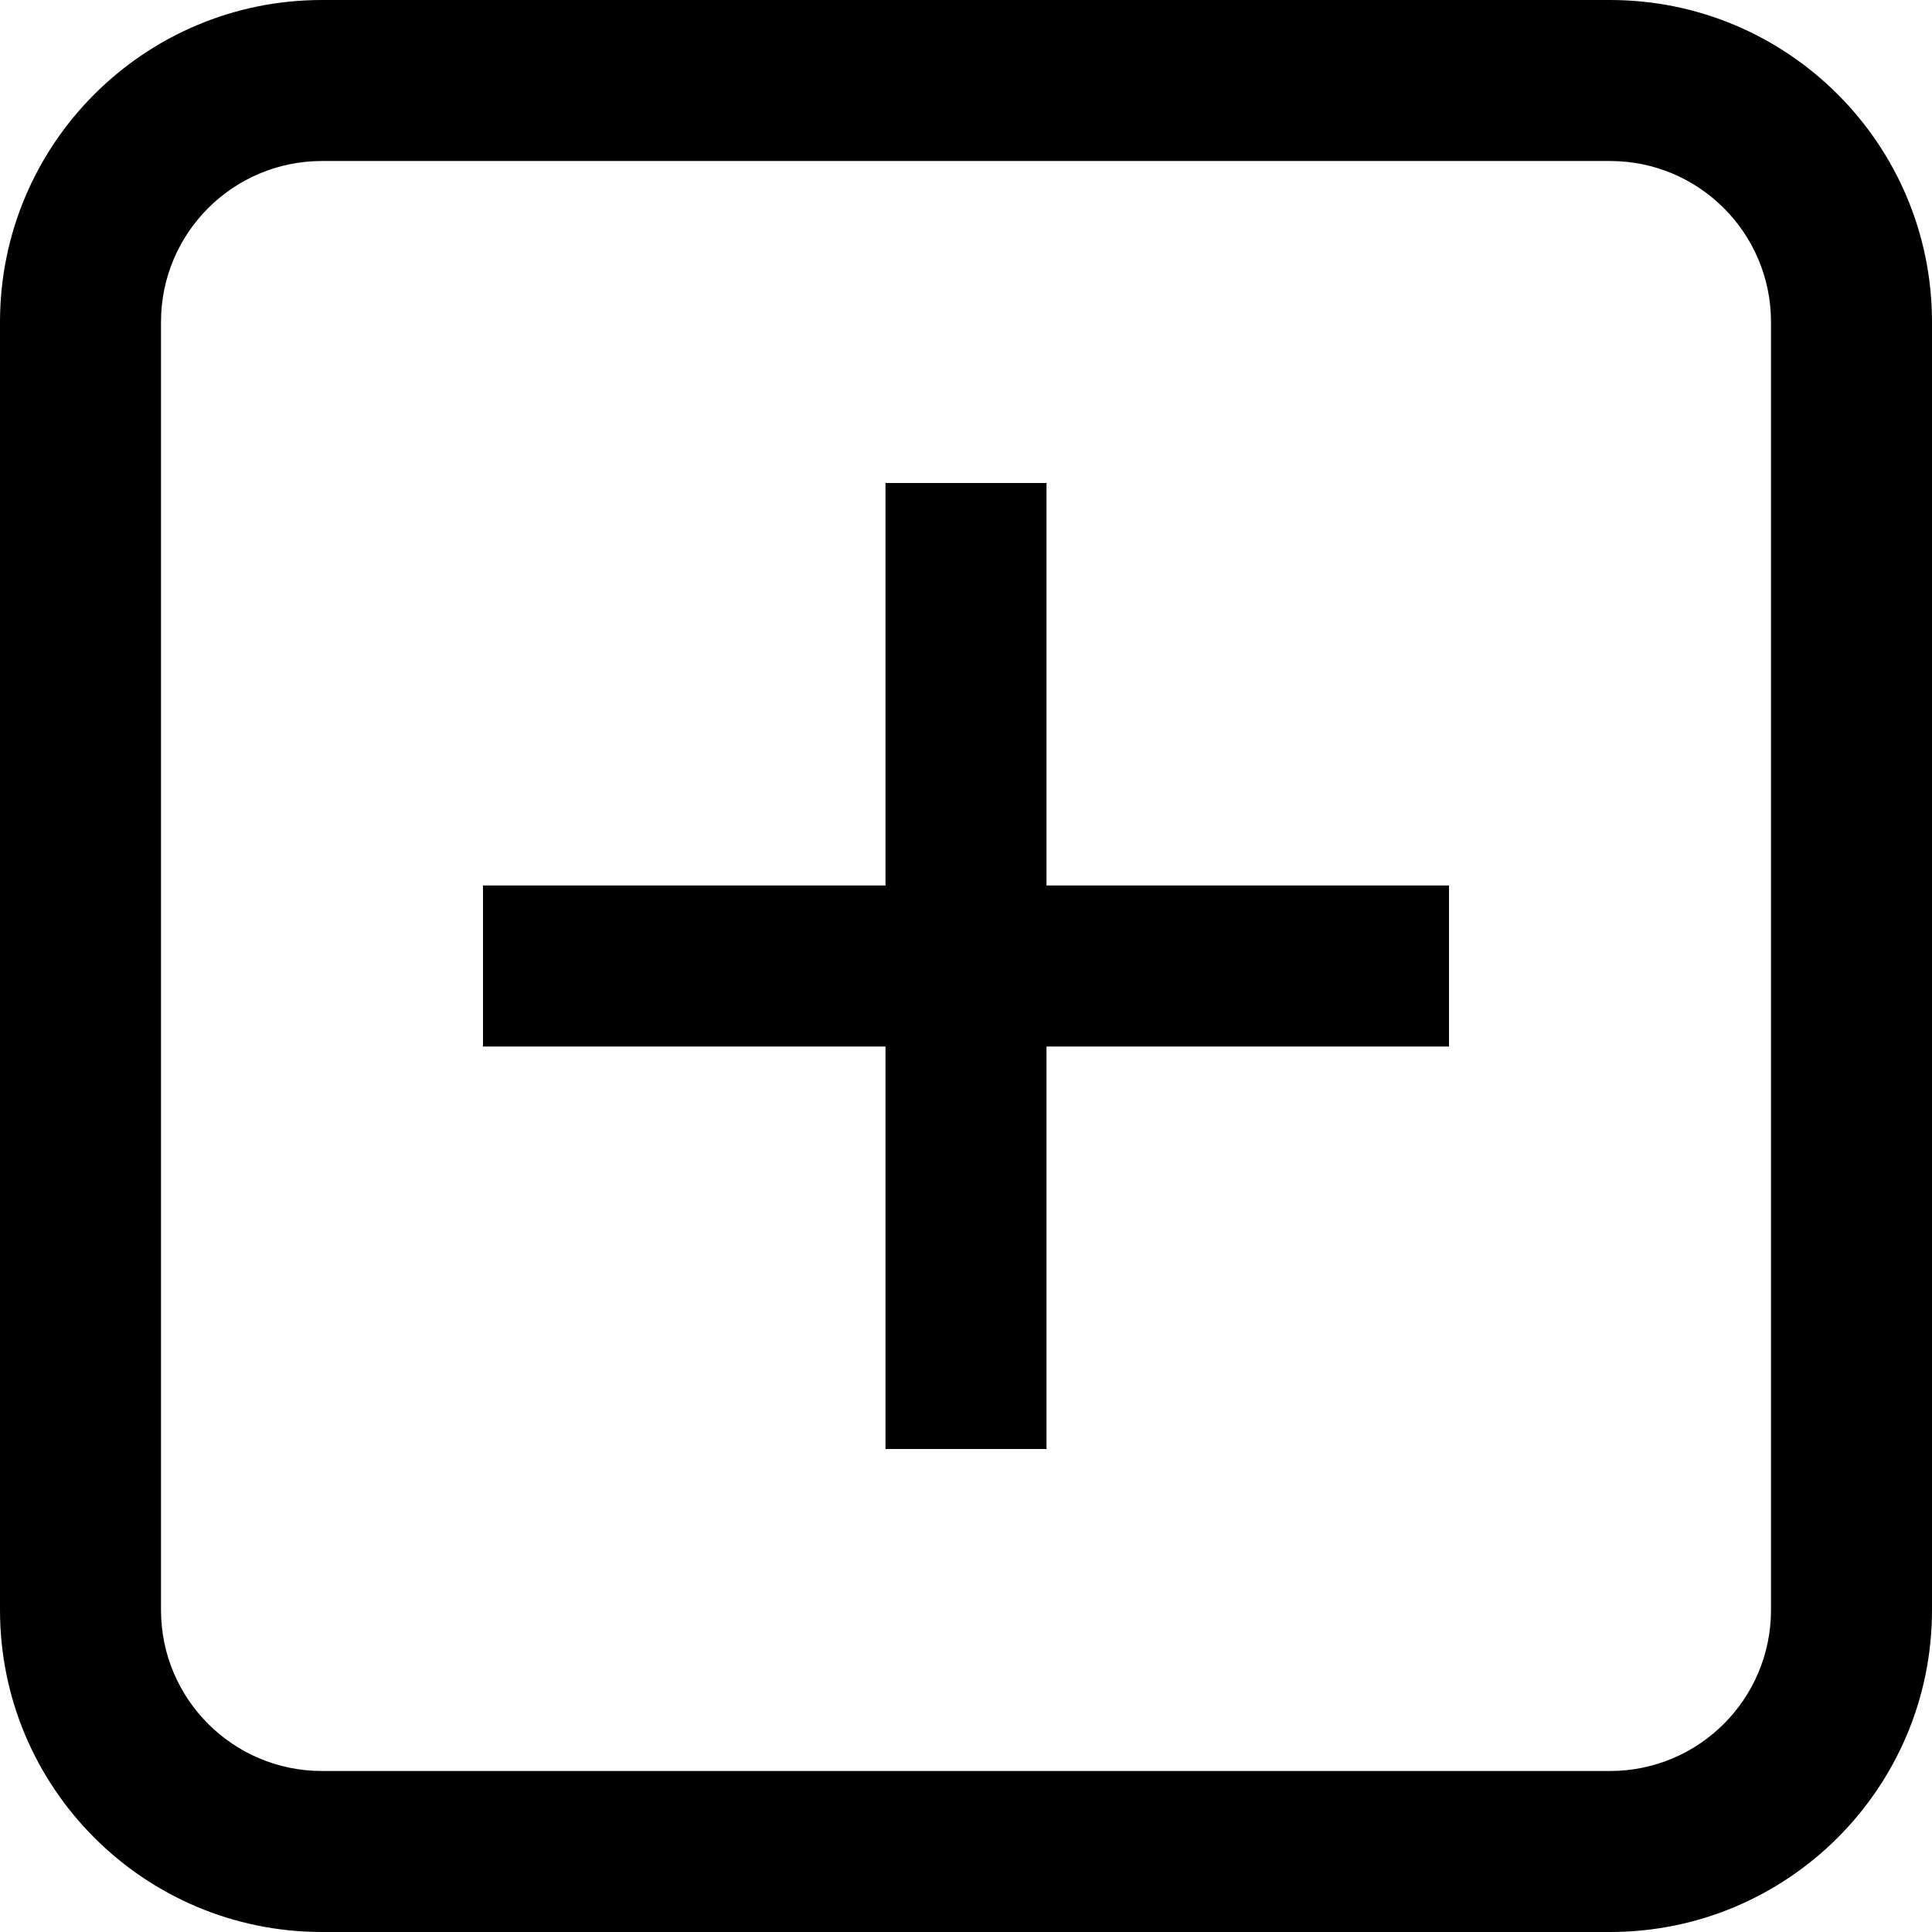
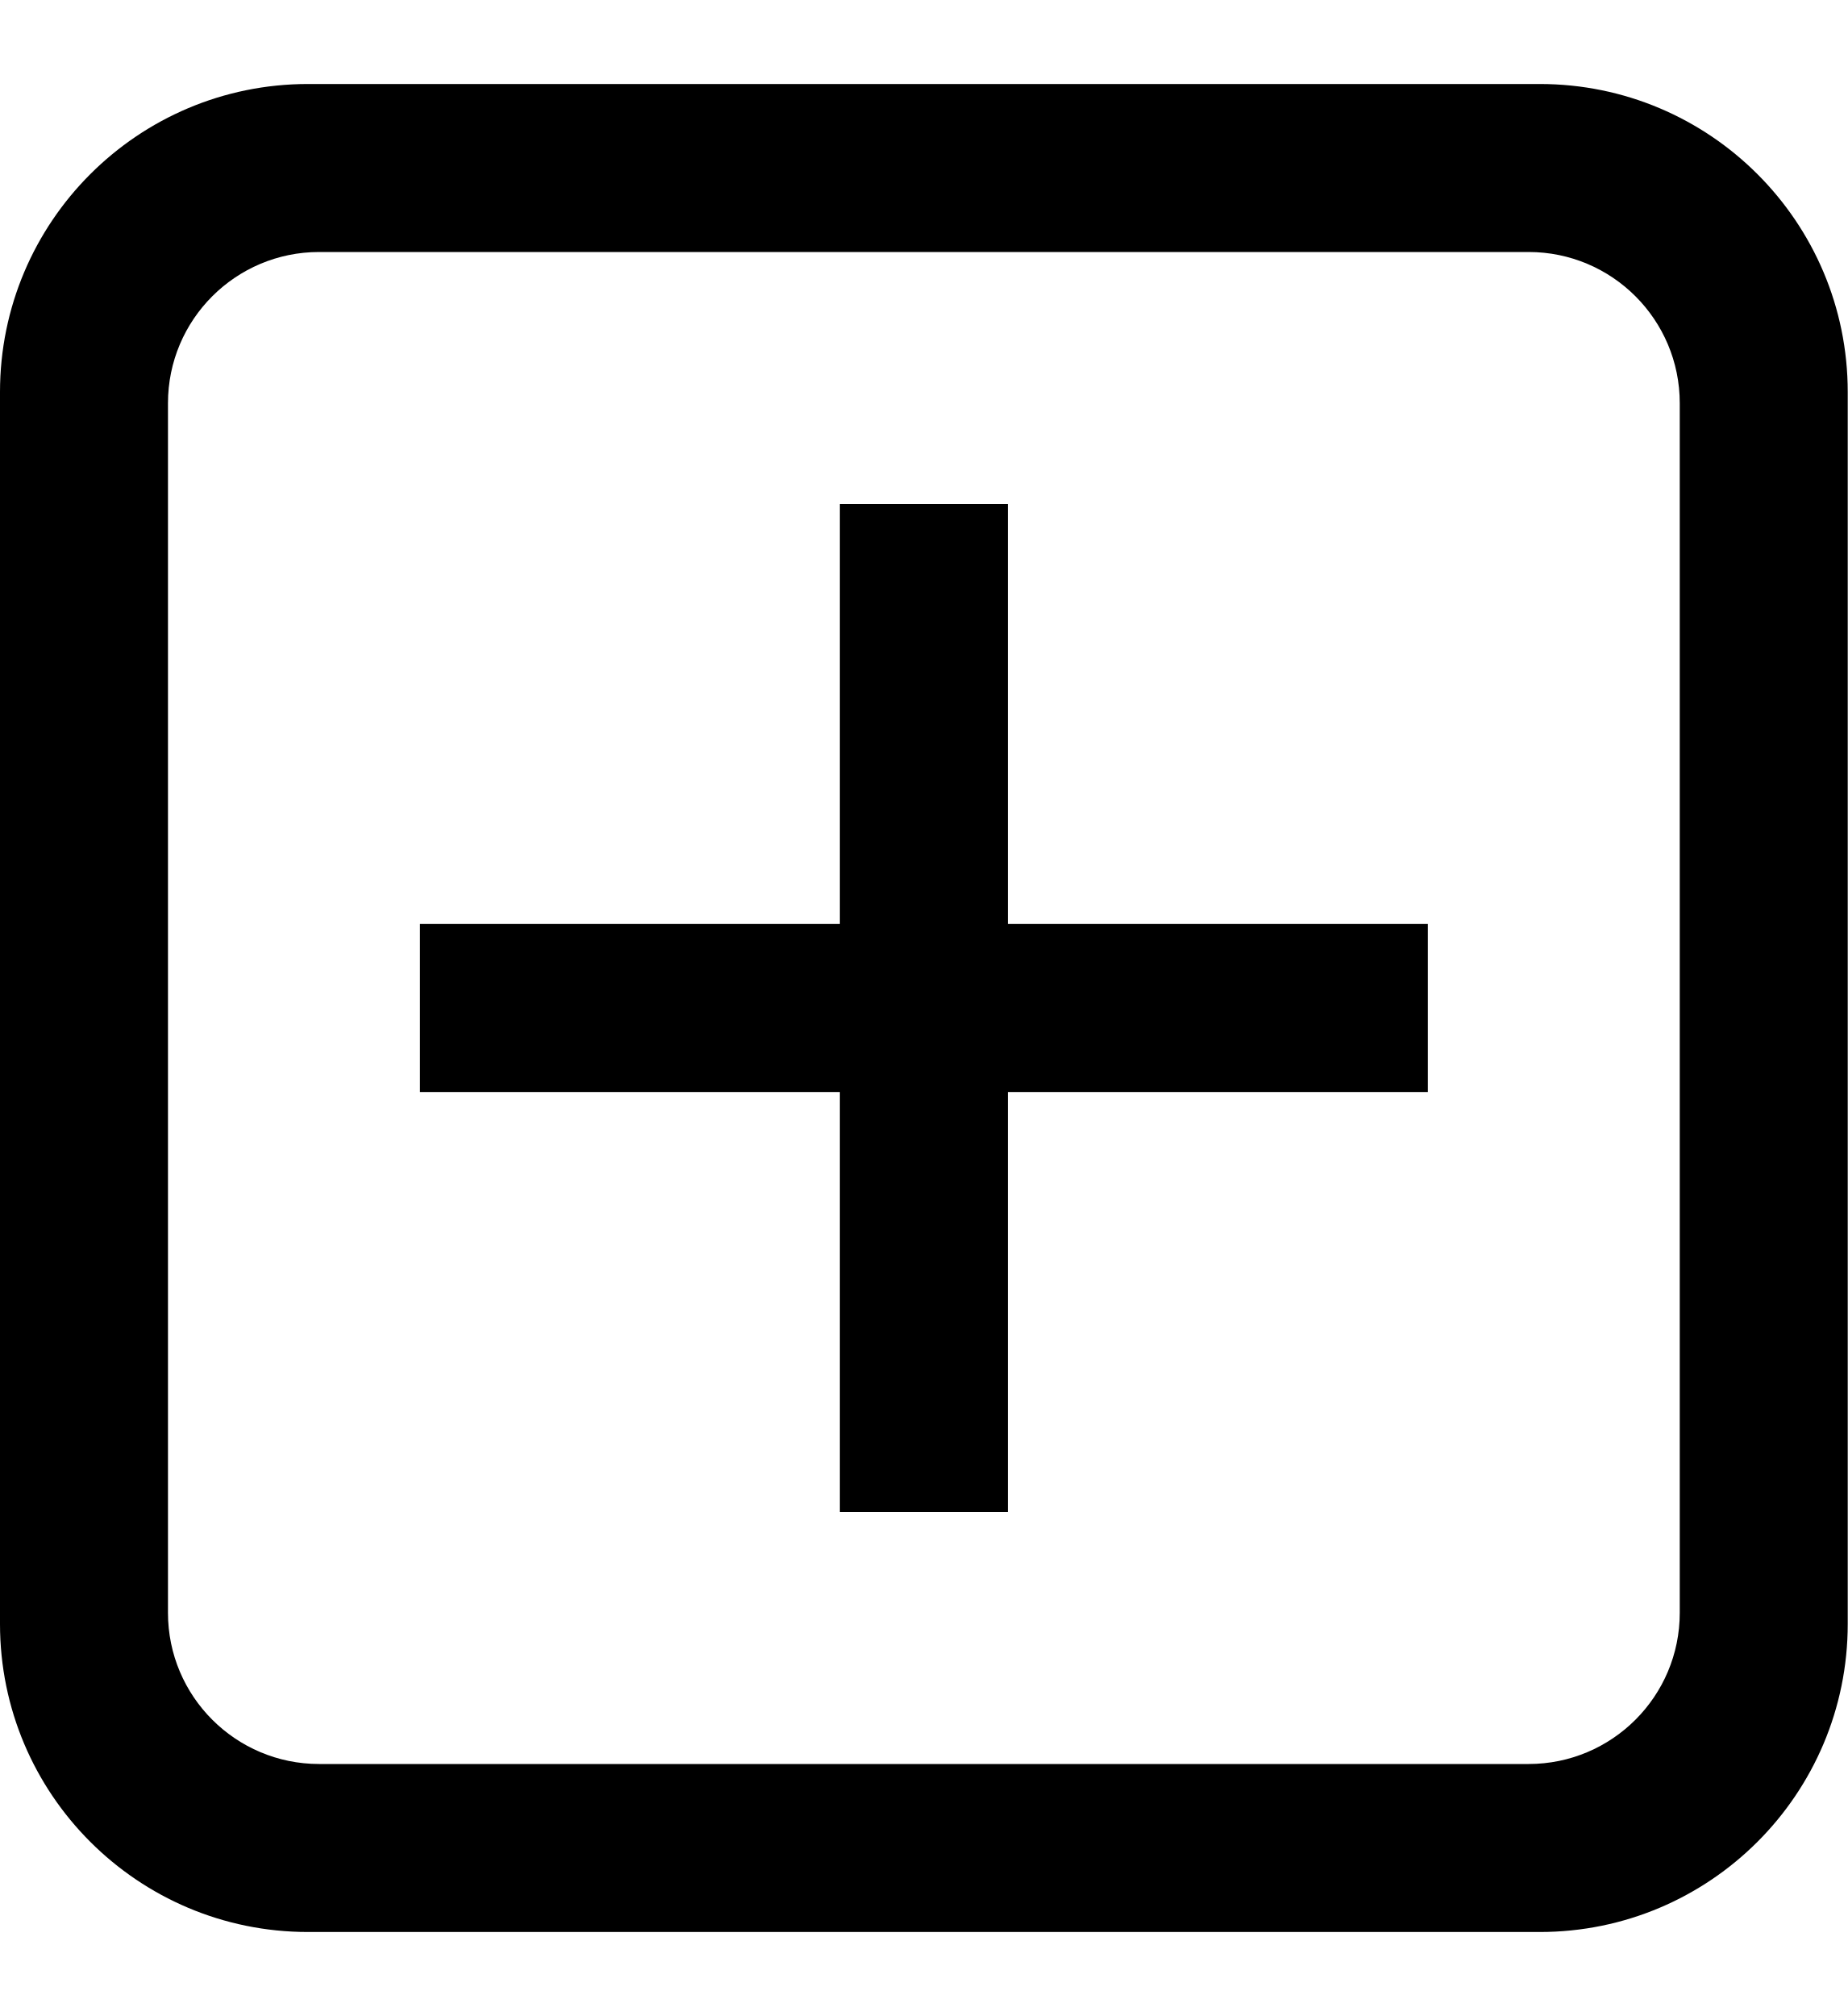
- <svg xmlns="http://www.w3.org/2000/svg" width="24" height="24" viewBox="0 0 24 24">
-   <path d="M20,0 C22.209,0 24,1.791 24,4 L24,4 L24,20 C24,22.209 22.209,24 20,24 L20,24 L4,24 C1.791,24 0,22.209 0,20 L0,20 L0,4 C0,1.791 1.791,0 4,0 L4,0 Z M20,2 L4,2 C2.895,2 2,2.895 2,4 L2,4 L2,20 C2,21.105 2.895,22 4,22 L4,22 L20,22 C21.105,22 22,21.105 22,20 L22,20 L22,4 C22,2.895 21.105,2 20,2 L20,2 Z M13,6 L13,11 L18,11 L18,13 L13,13 L13,18 L11,18 L11,13 L6,13 L6,11 L11,11 L11,6 L13,6 Z" fill="#000" fill-rule="evenodd" />
+ <svg xmlns="http://www.w3.org/2000/svg" width="22" height="24" viewBox="0 0 22 24">
+   <path d="M18.333,1 C20.358,1 22,2.642 22,4.667 L22,4.667 L22,19.333 C22,21.358 20.358,23 18.333,23 L18.333,23 L3.667,23 C1.642,23 0,21.358 0,19.333 L0,19.333 L0,4.667 C0,2.642 1.642,1 3.667,1 L3.667,1 Z M18.2,3 L3.8,3 C2.806,3 2,3.806 2,4.8 L2,4.8 L2,19.2 C2,20.194 2.806,21 3.8,21 L3.8,21 L18.2,21 C19.194,21 20,20.194 20,19.2 L20,19.2 L20,4.8 C20,3.806 19.194,3 18.2,3 L18.2,3 Z M12,6 L12,11 L17,11 L17,13 L12,13 L12,18 L10,18 L10,13 L5,13 L5,11 L10,11 L10,6 L12,6 Z" fill="#000" fill-rule="evenodd" />
</svg>
